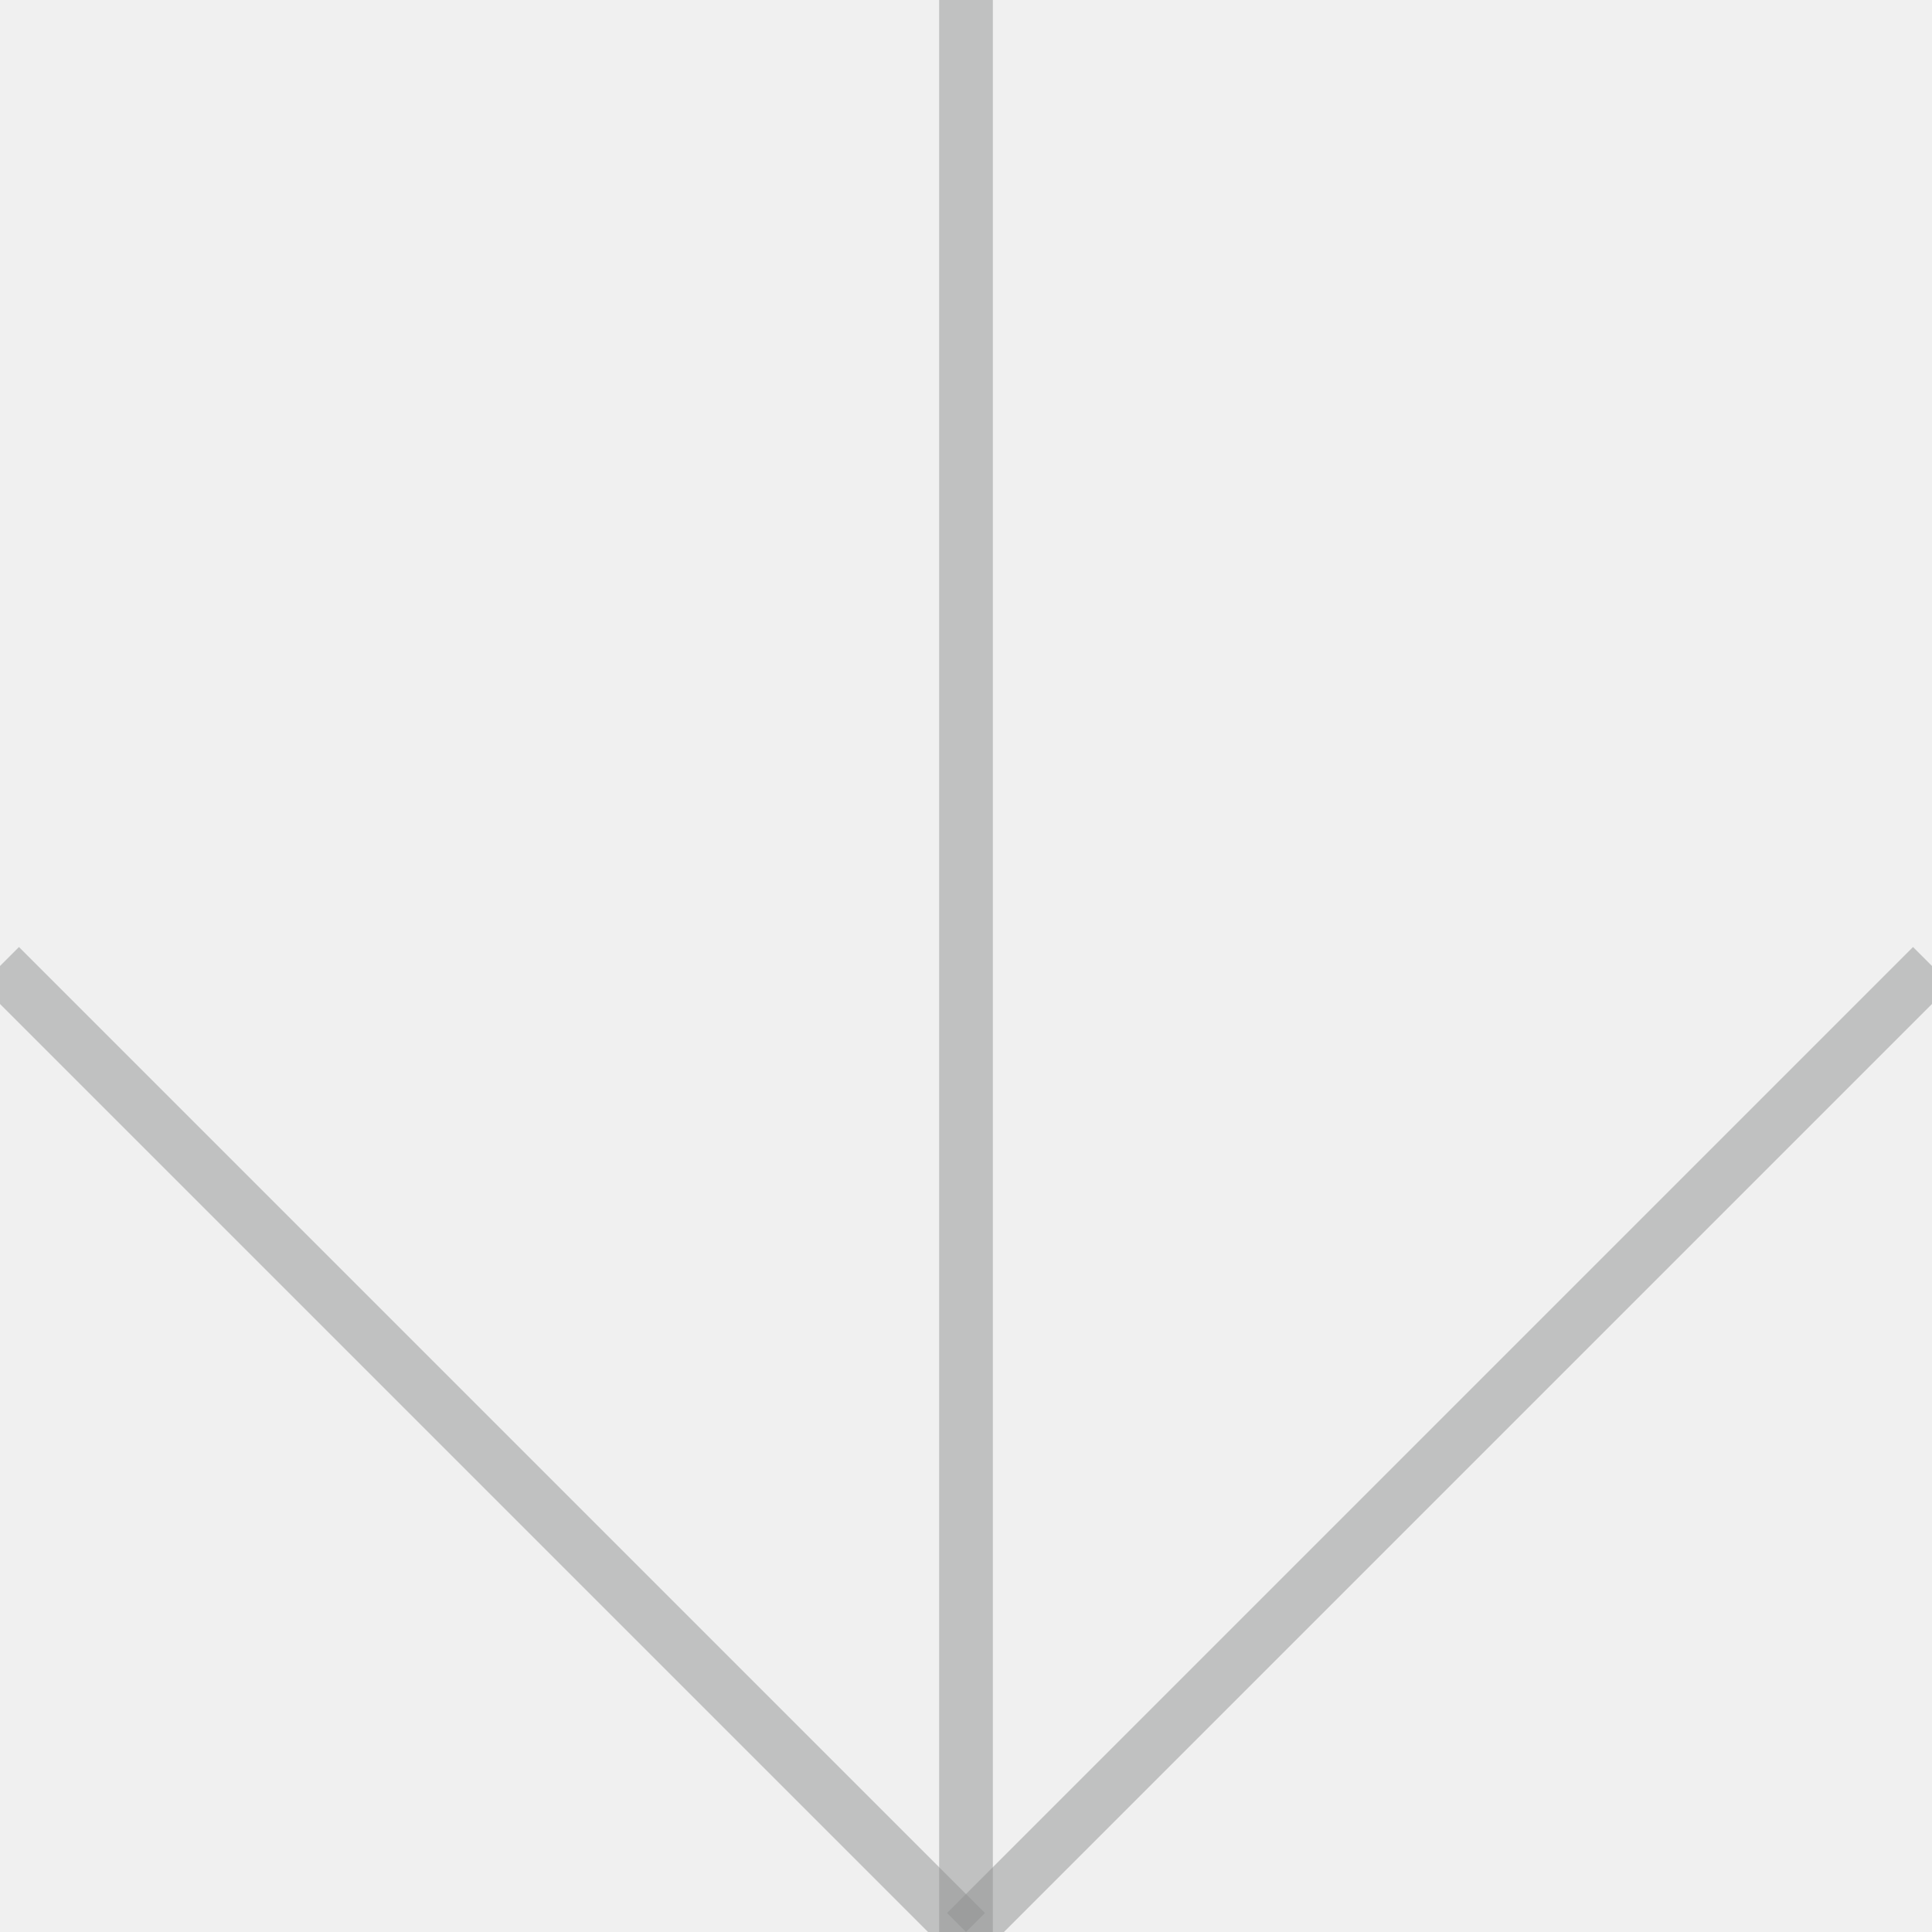
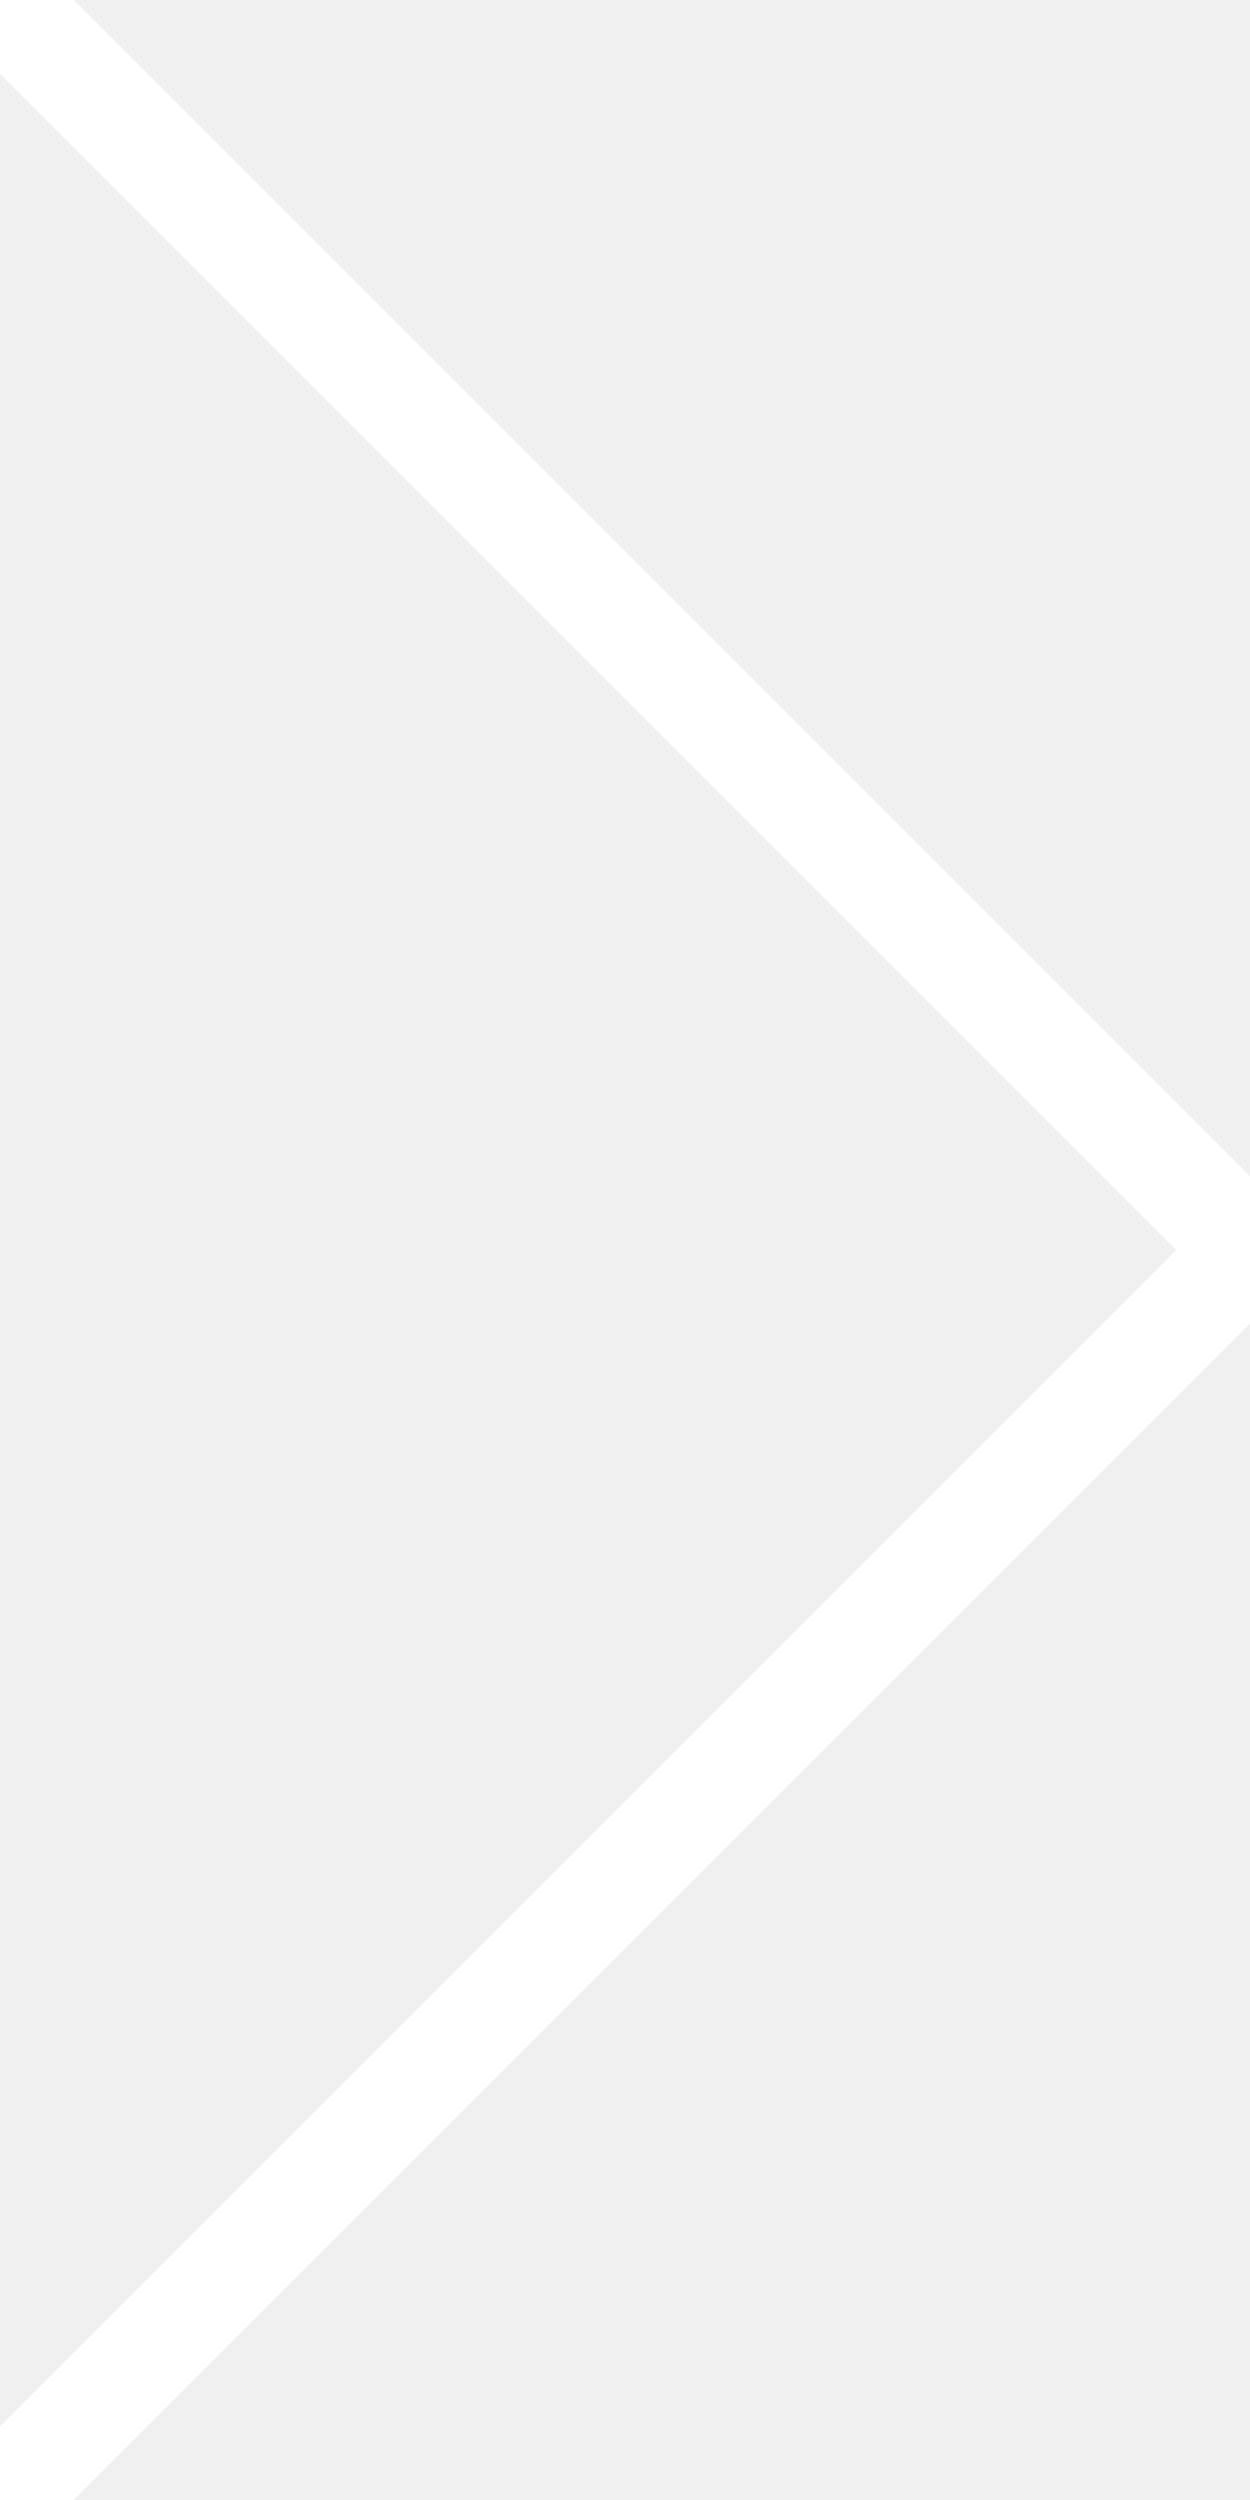
- <svg xmlns="http://www.w3.org/2000/svg" width="36px" height="36px" viewBox="0 0 36 36" zoomAndPan="disable" preserveAspectRatio="none">
-   <style type="text/css"> line { stroke: rgba(145,146,147,0.5); stroke-width: 1; } </style>
-   <line x1="0" y1="18" x2="18" y2="36" />
-   <line x1="36" y1="18" x2="18" y2="36" />
-   <line x1="18" y1="36" x2="18" y2="0" />
+ <svg xmlns="http://www.w3.org/2000/svg" width="18px" height="36px" viewBox="0 0 18 36" zoomAndPan="disable">
+   <line x1="0" y1="0" x2="18" y2="18" style="stroke:#ffffff;stroke-width:1.5" />
+   <line x1="0" y1="36" x2="18" y2="18" style="stroke:#ffffff;stroke-width:1.5" />
</svg>
